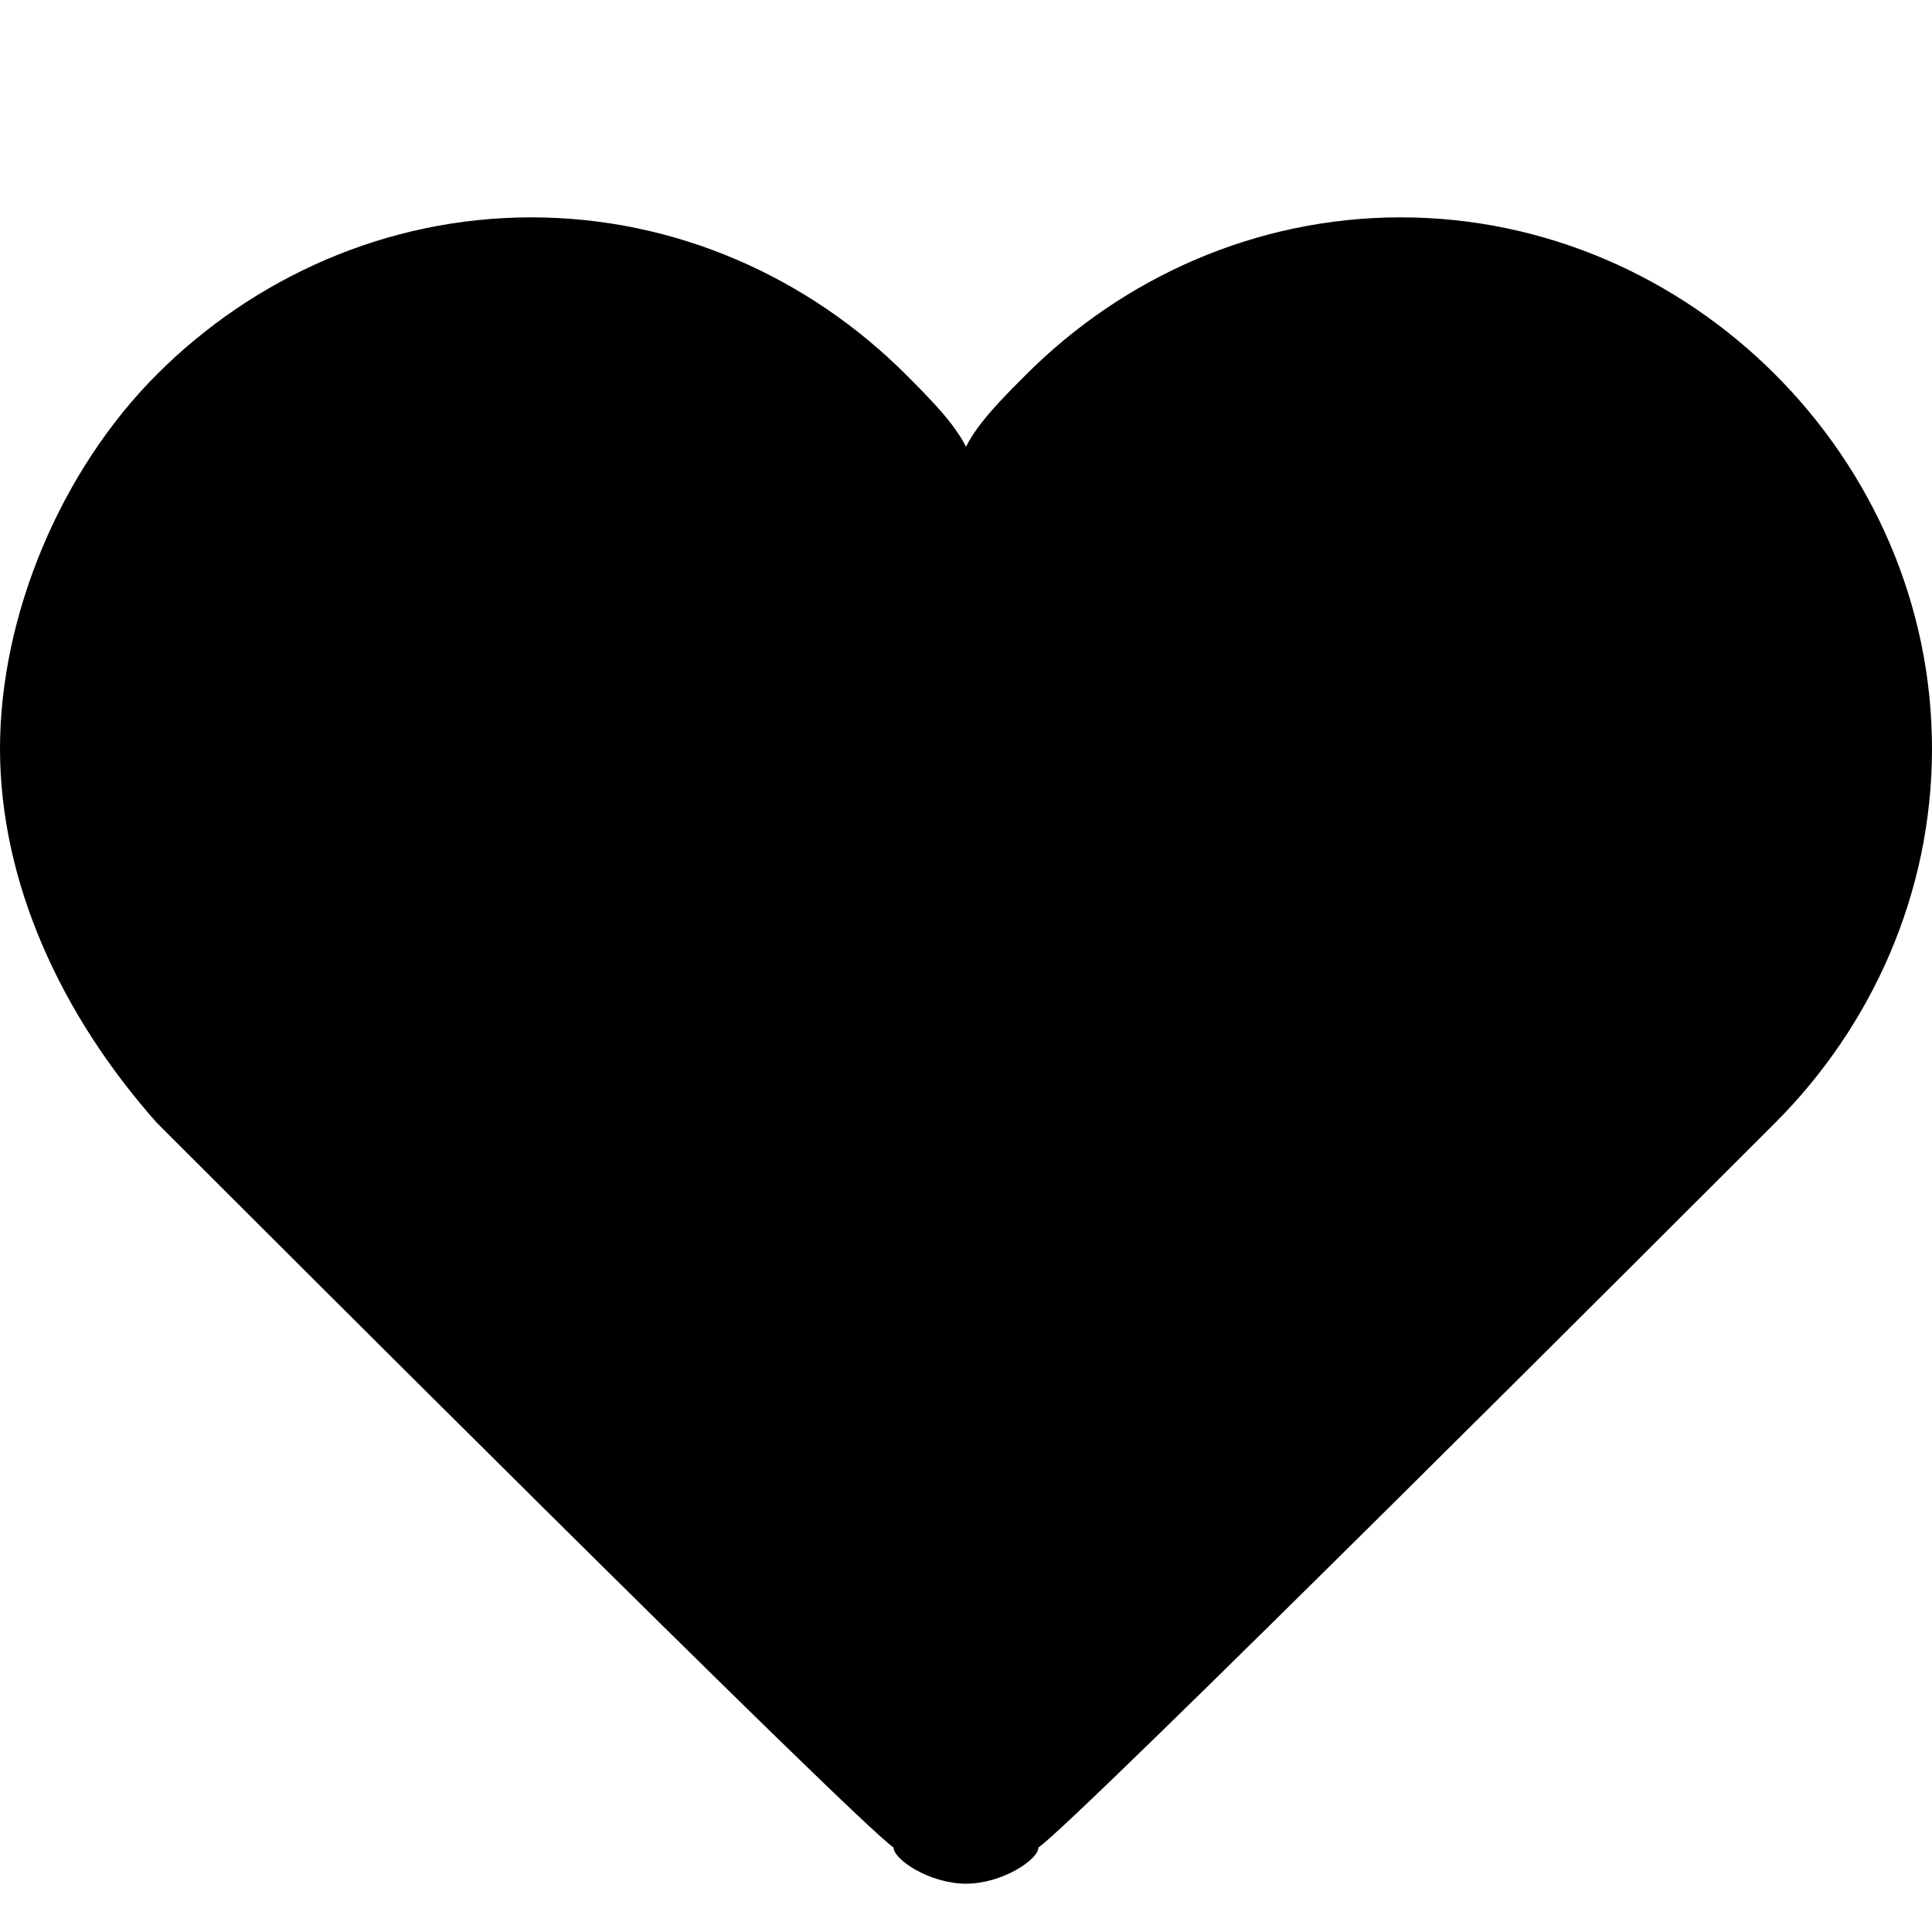
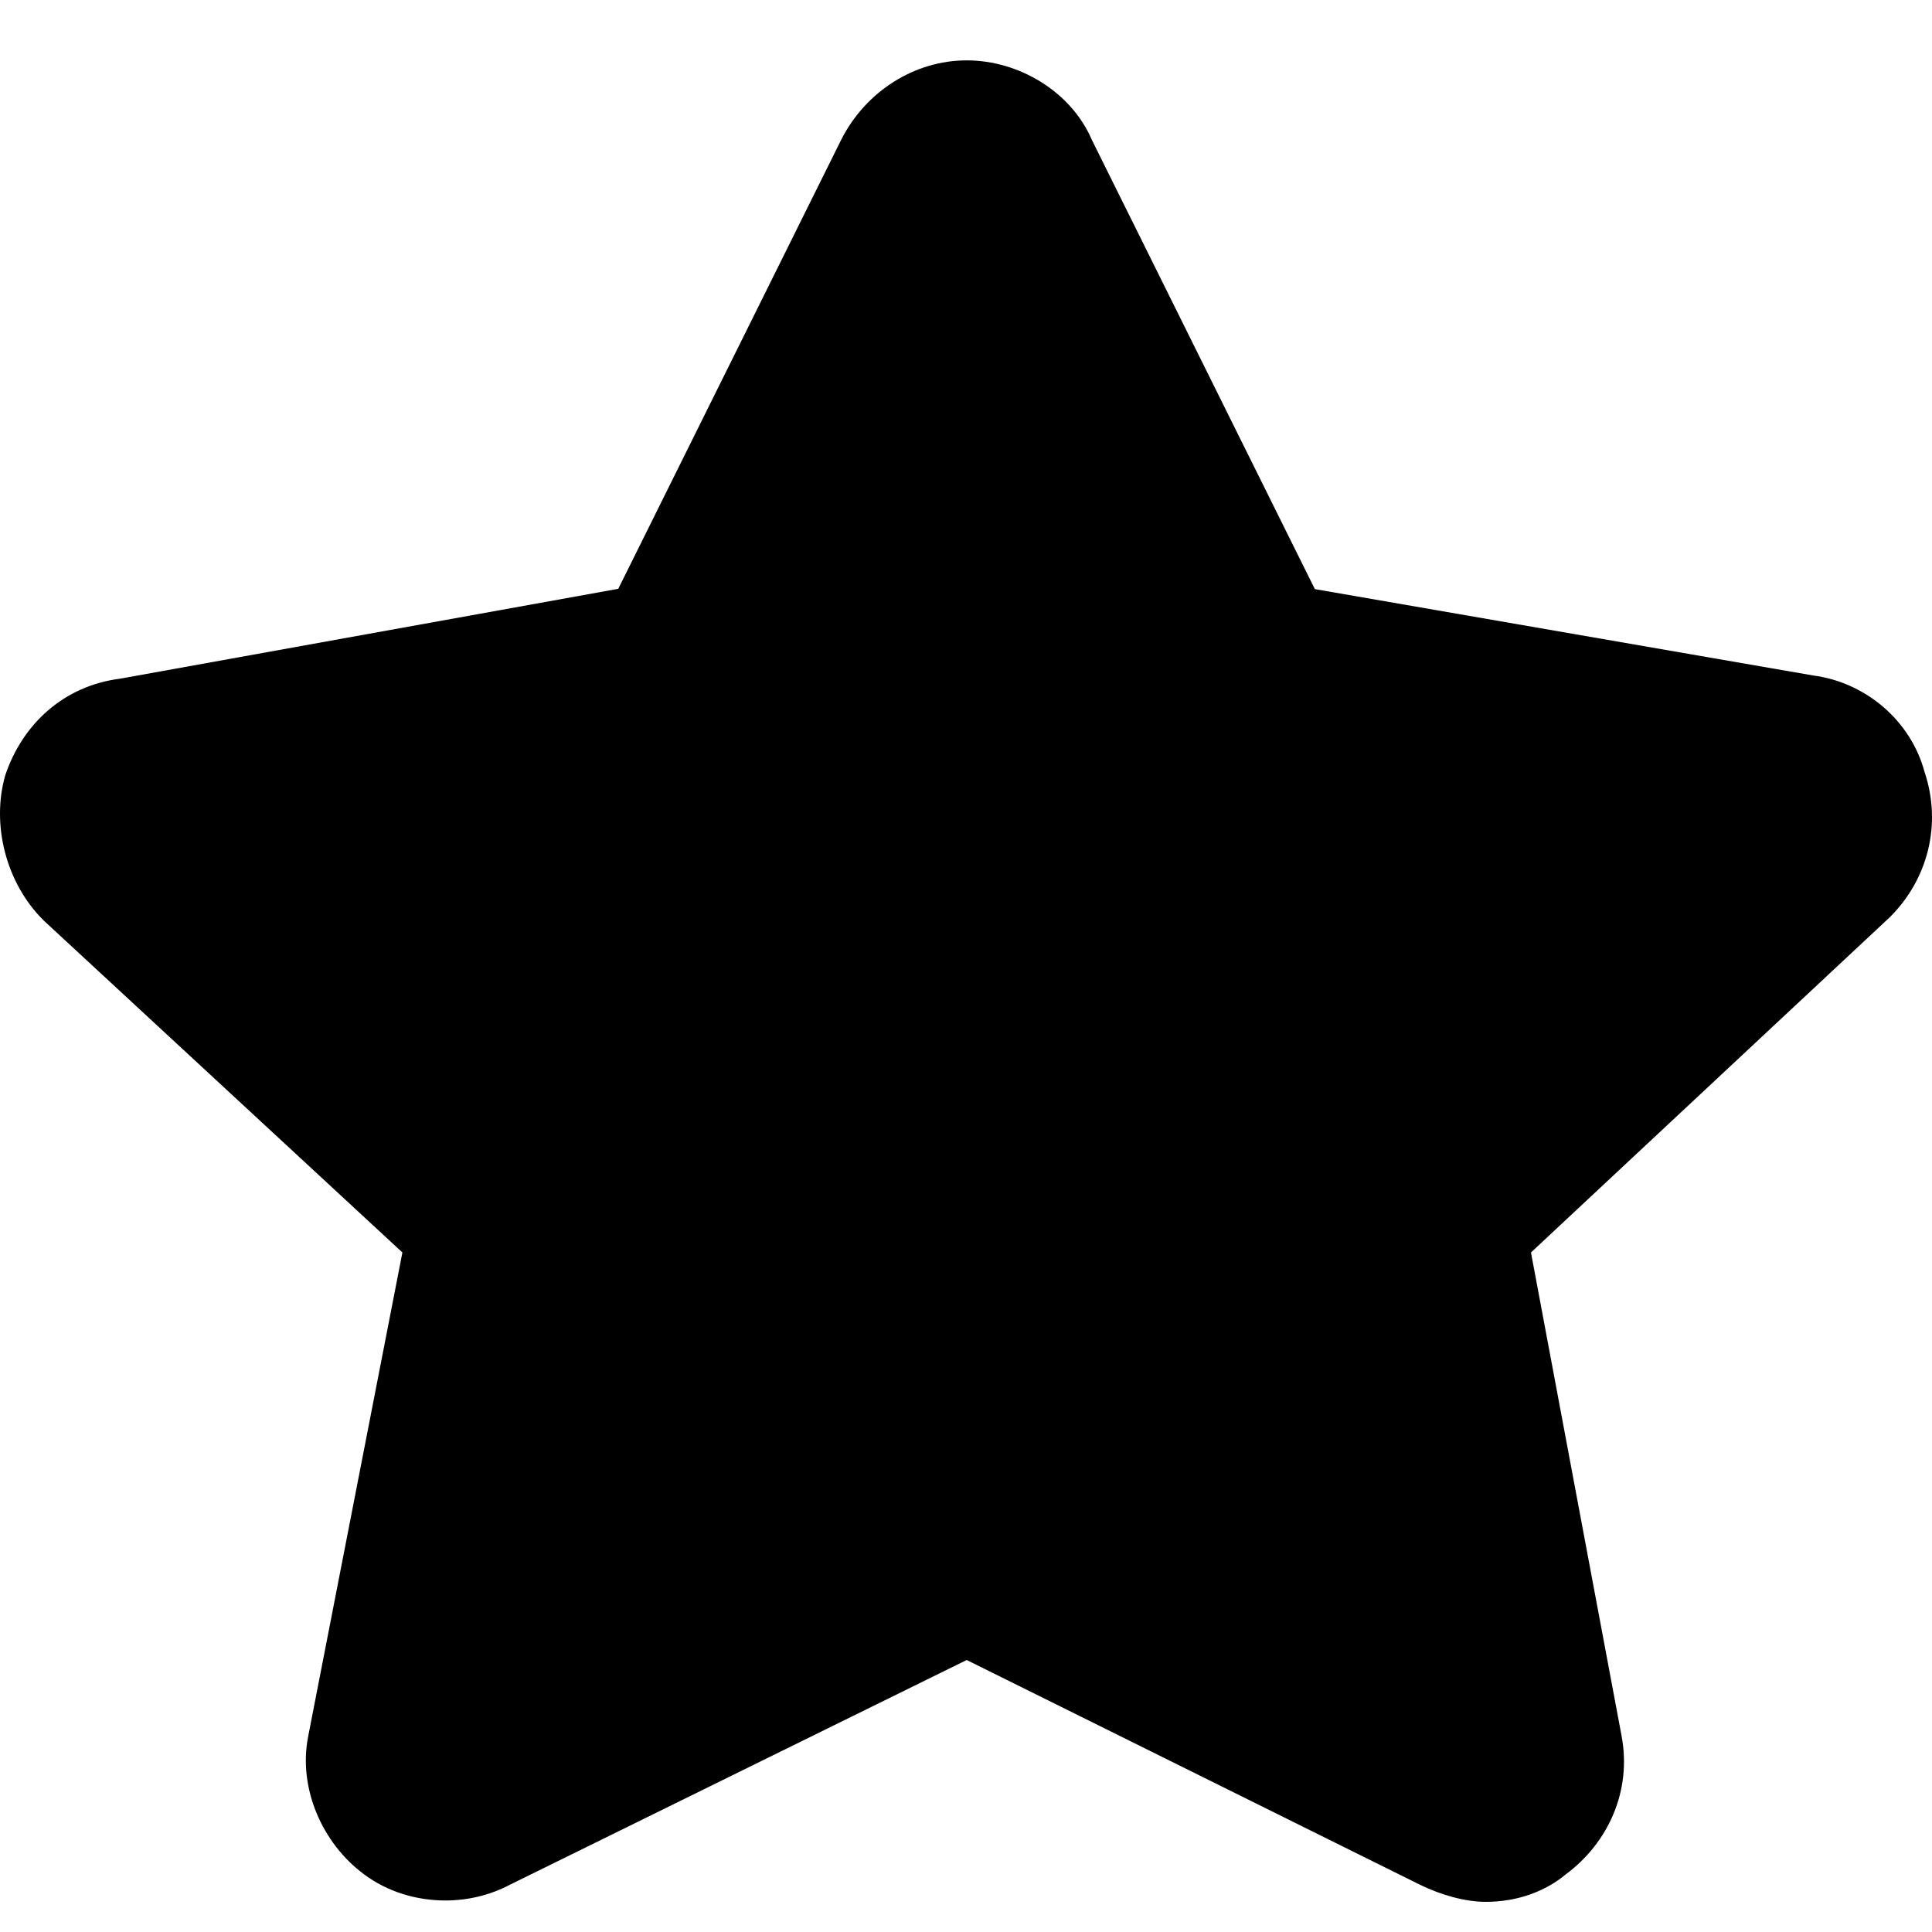
- <svg xmlns="http://www.w3.org/2000/svg" t="1559978546010" class="icon" style="" viewBox="0 0 1024 1024" version="1.1" p-id="9273" width="200" height="200">
+ <svg xmlns="http://www.w3.org/2000/svg" t="1560596093790" class="icon" style="" viewBox="0 0 1024 1024" version="1.1" p-id="3584" width="200" height="200">
  <defs>
    <style type="text/css" />
  </defs>
-   <path d="M512 998.4c-19.2 0-38.4-12.8-38.4-19.2C454.4 966.4 128 640 83.2 595.2 32 537.6 0 467.2 0 396.8s32-147.2 83.2-198.4c51.2-51.2 121.6-83.2 198.4-83.2 76.8 0 147.2 32 198.4 83.2C492.8 211.2 505.6 224 512 236.8c6.4-12.8 19.2-25.6 32-38.4 51.2-51.2 121.6-83.2 198.4-83.2 76.8 0 147.2 32 198.4 83.2C992 249.6 1024 320 1024 396.8c0 76.8-32 147.2-83.2 198.4C896 640 569.6 966.4 550.4 979.2 550.4 985.6 531.2 998.4 512 998.4z" p-id="9274" />
+   <path d="M512.372 32c-27.696 0-53.536 16.448-66.512 42.064l-118.16 238.016-264.032 47.632c-29.568 3.728-51.648 23.744-60.88 51.2-7.36 25.616 0 56.8 20.352 76.96L213.284 663.84l-49.92 256.352c-5.472 27.456 7.36 56.784 29.584 73.232 12.4 9.296 27.84 13.872 43.136 13.872 11.968 0 23.808-2.848 34.336-8.432l241.952-119.024 240.064 119.024c11.12 5.44 23.952 9.152 35.056 9.152 16.592 0 31.456-5.44 42.432-14.592 22.208-16.448 35.04-43.92 29.568-73.232L811.444 663.84 1001.604 486.176c20.336-20.176 27.696-49.504 18.464-76.96-7.36-27.472-31.456-47.632-59.152-51.216l-264.016-45.76L578.724 74.176C567.764 48.592 540.068 32 512.372 32z" p-id="3585" />
</svg>
